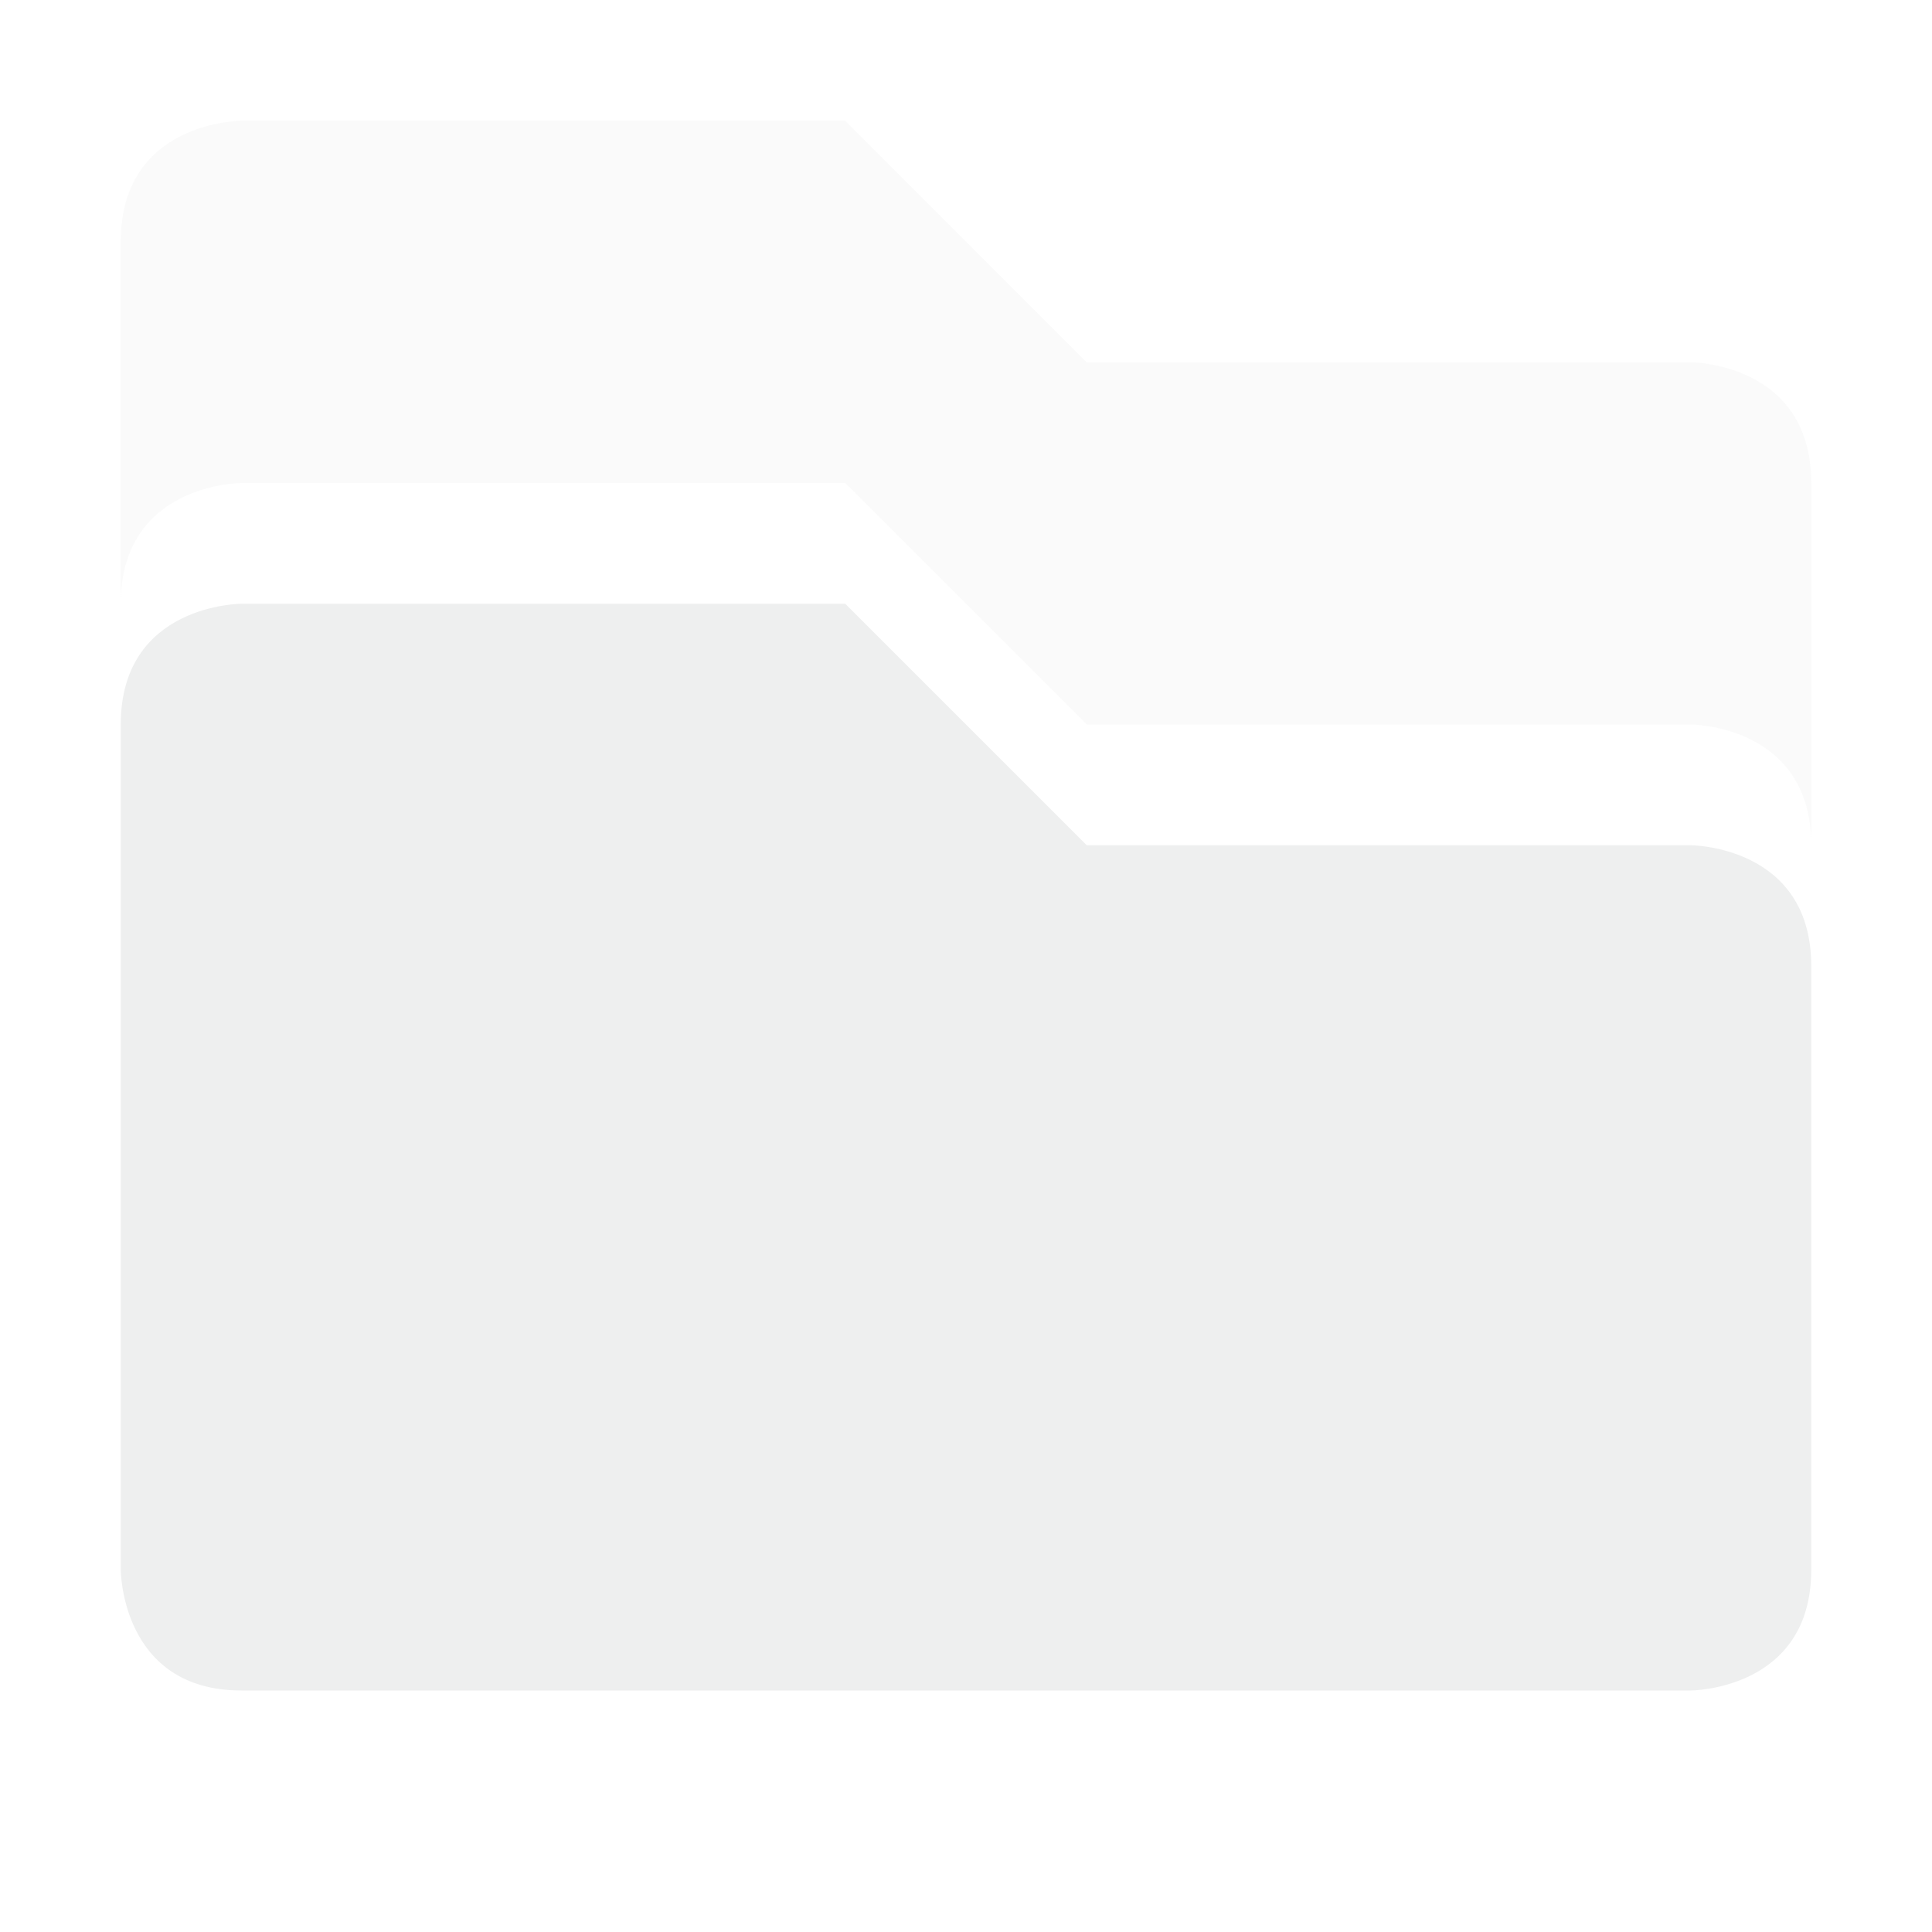
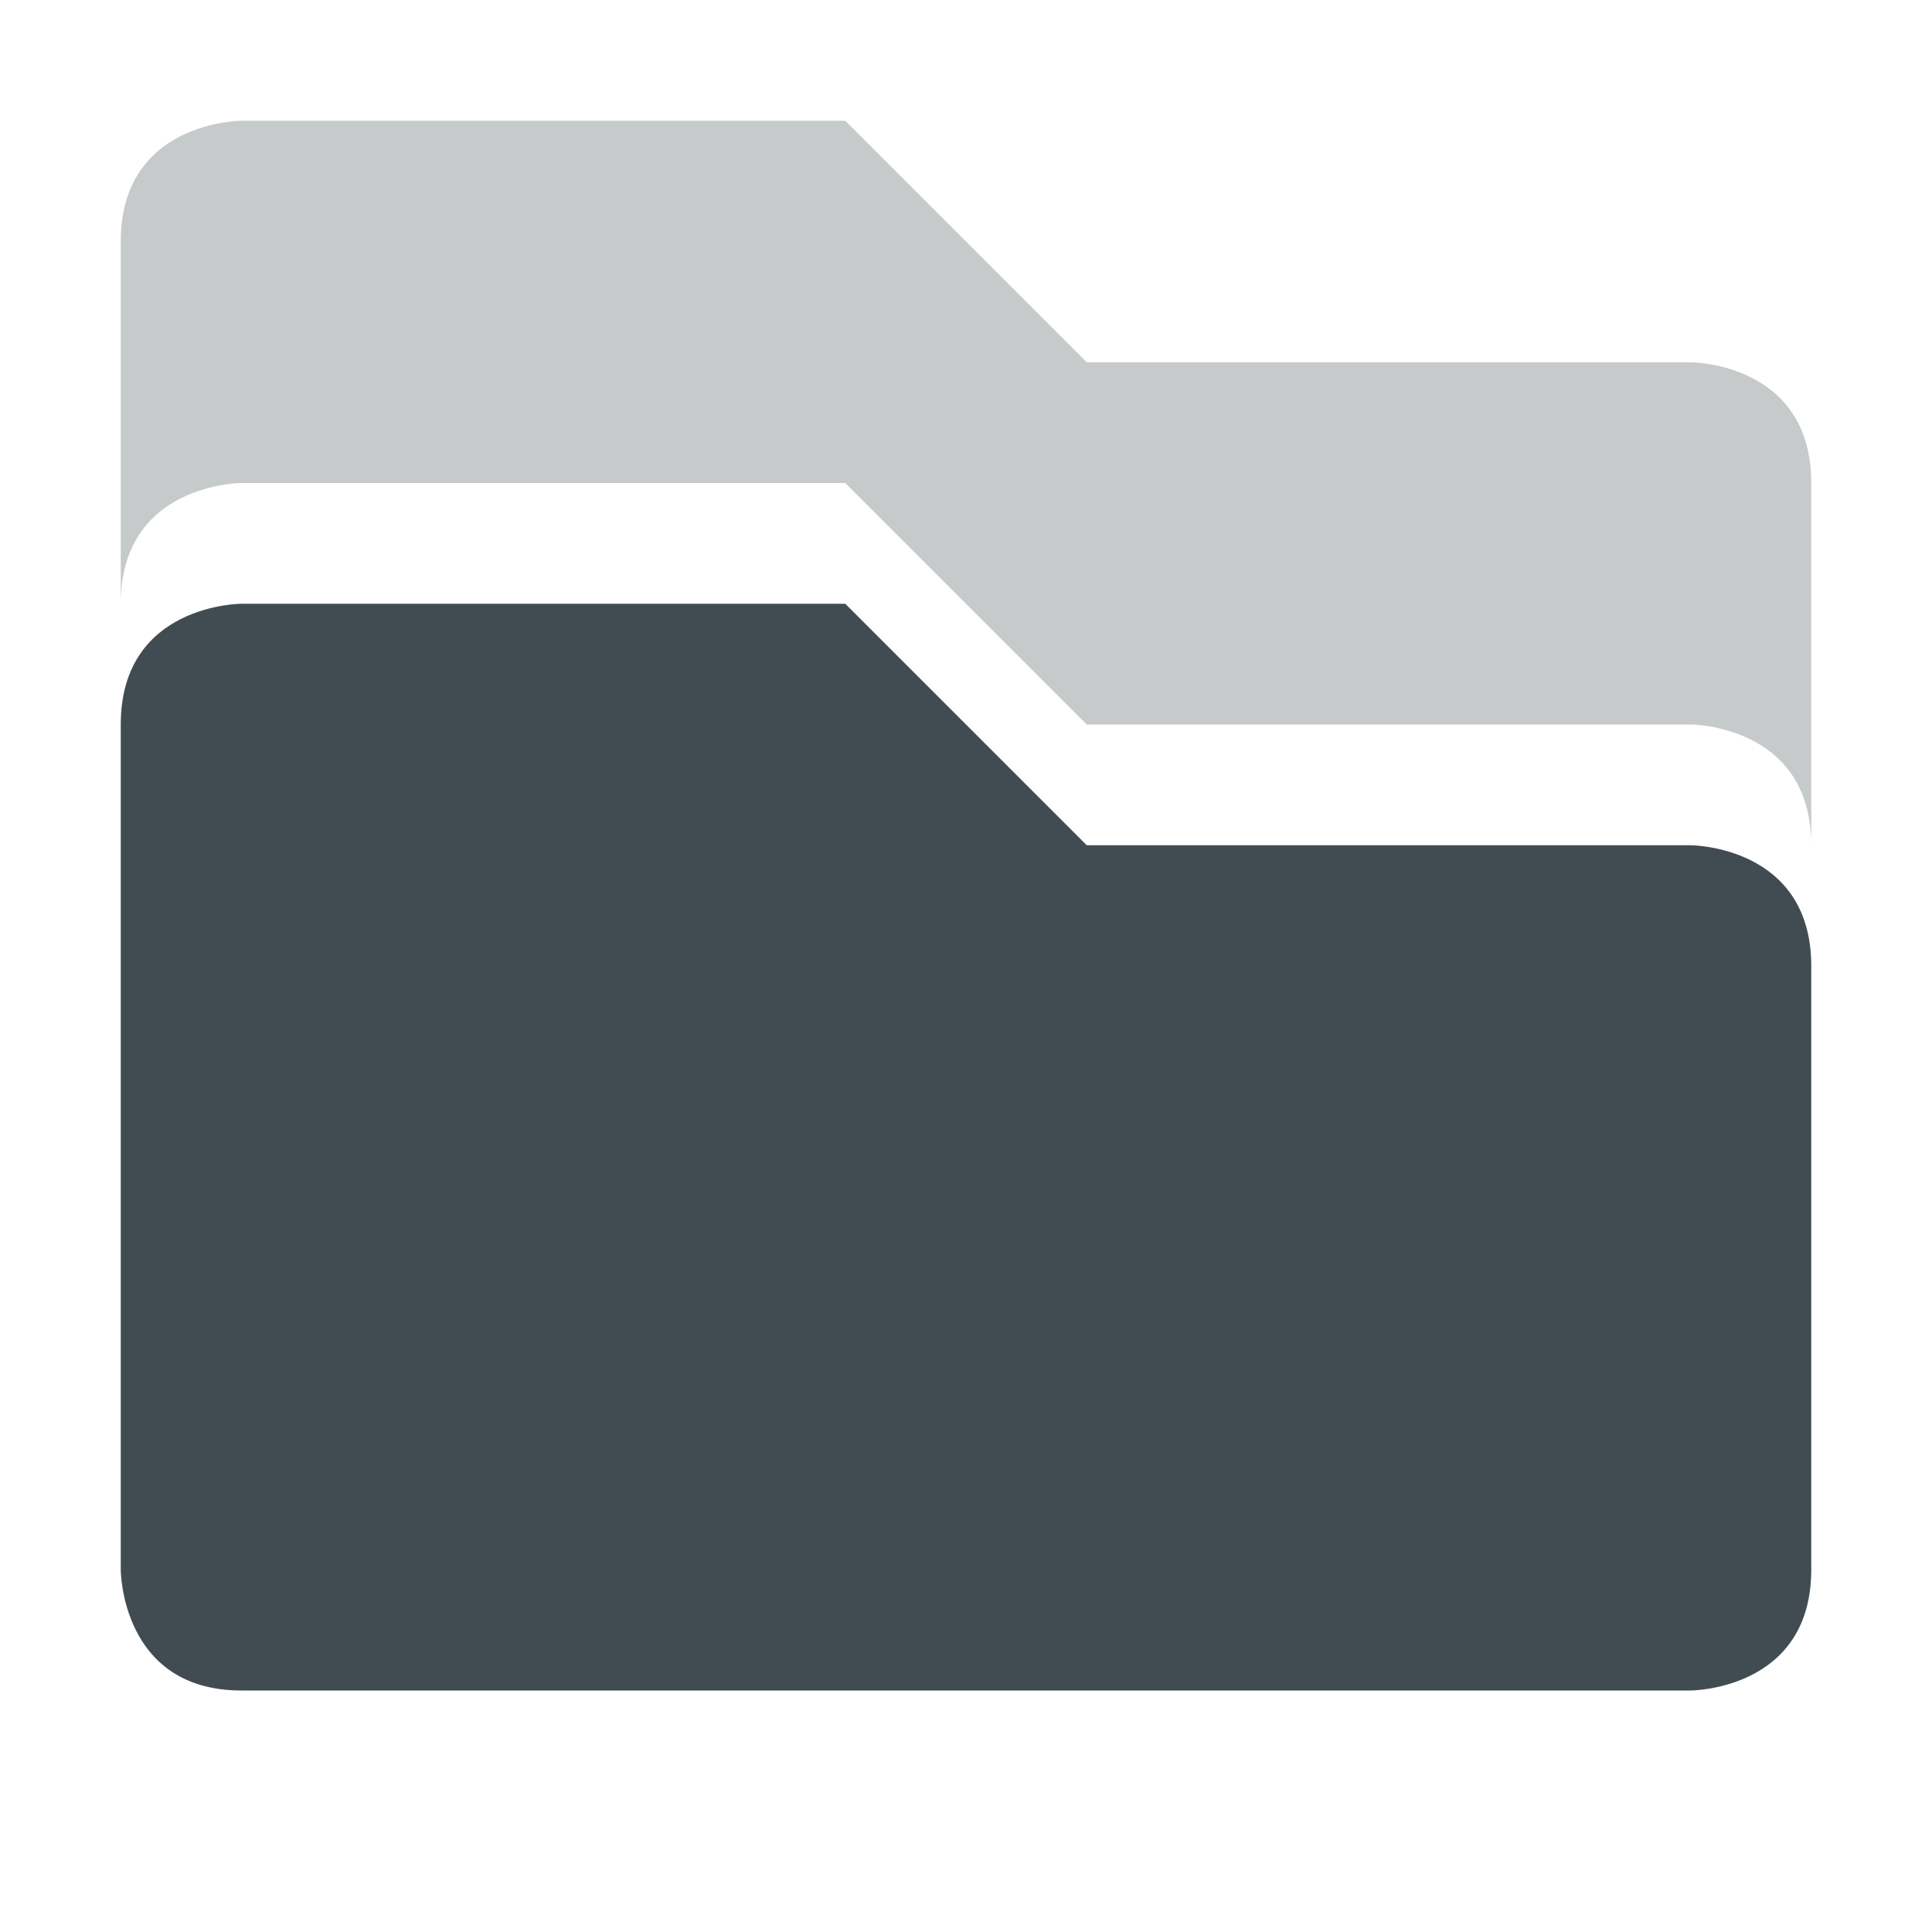
<svg xmlns="http://www.w3.org/2000/svg" width="16" height="16" viewBox="0 0 16 16">
  <defs>
    <style type="text/css" id="current-color-scheme">
-    .ColorScheme-Text { color:#eeefef; } .ColorScheme-Highlight { color:#00bcd4; } .ColorScheme-ButtonBackground { color:#cfd8dc; }
+    .ColorScheme-Text { color:#414c52; } .ColorScheme-Highlight { color:#00bcd4; } .ColorScheme-ButtonBackground { color:#cfd8dc; }
  </style>
  </defs>
  <path style="fill:currentColor;opacity:0.3" class="ColorScheme-Text" d="M 2 1 C 2 1 1 1 1 2 L 1 5 C 1 4 2 4 2 4 L 7 4 L 9 6 L 14 6 C 14 6 15 6 15 7 L 15 4 C 15 3 14 3 14 3 L 9 3 L 7 1 L 2 1 z" />
  <path style="fill:currentColor;opacity:1" class="ColorScheme-Text" d="M 2 5 C 2 5 1 5 1 6 L 1 13 C 1 13 1 14 2 14 L 14 14 C 14 14 15 14 15 13 L 15 8 C 15 7 14 7 14 7 L 9 7 L 7 5 L 2 5 z" />
</svg>
